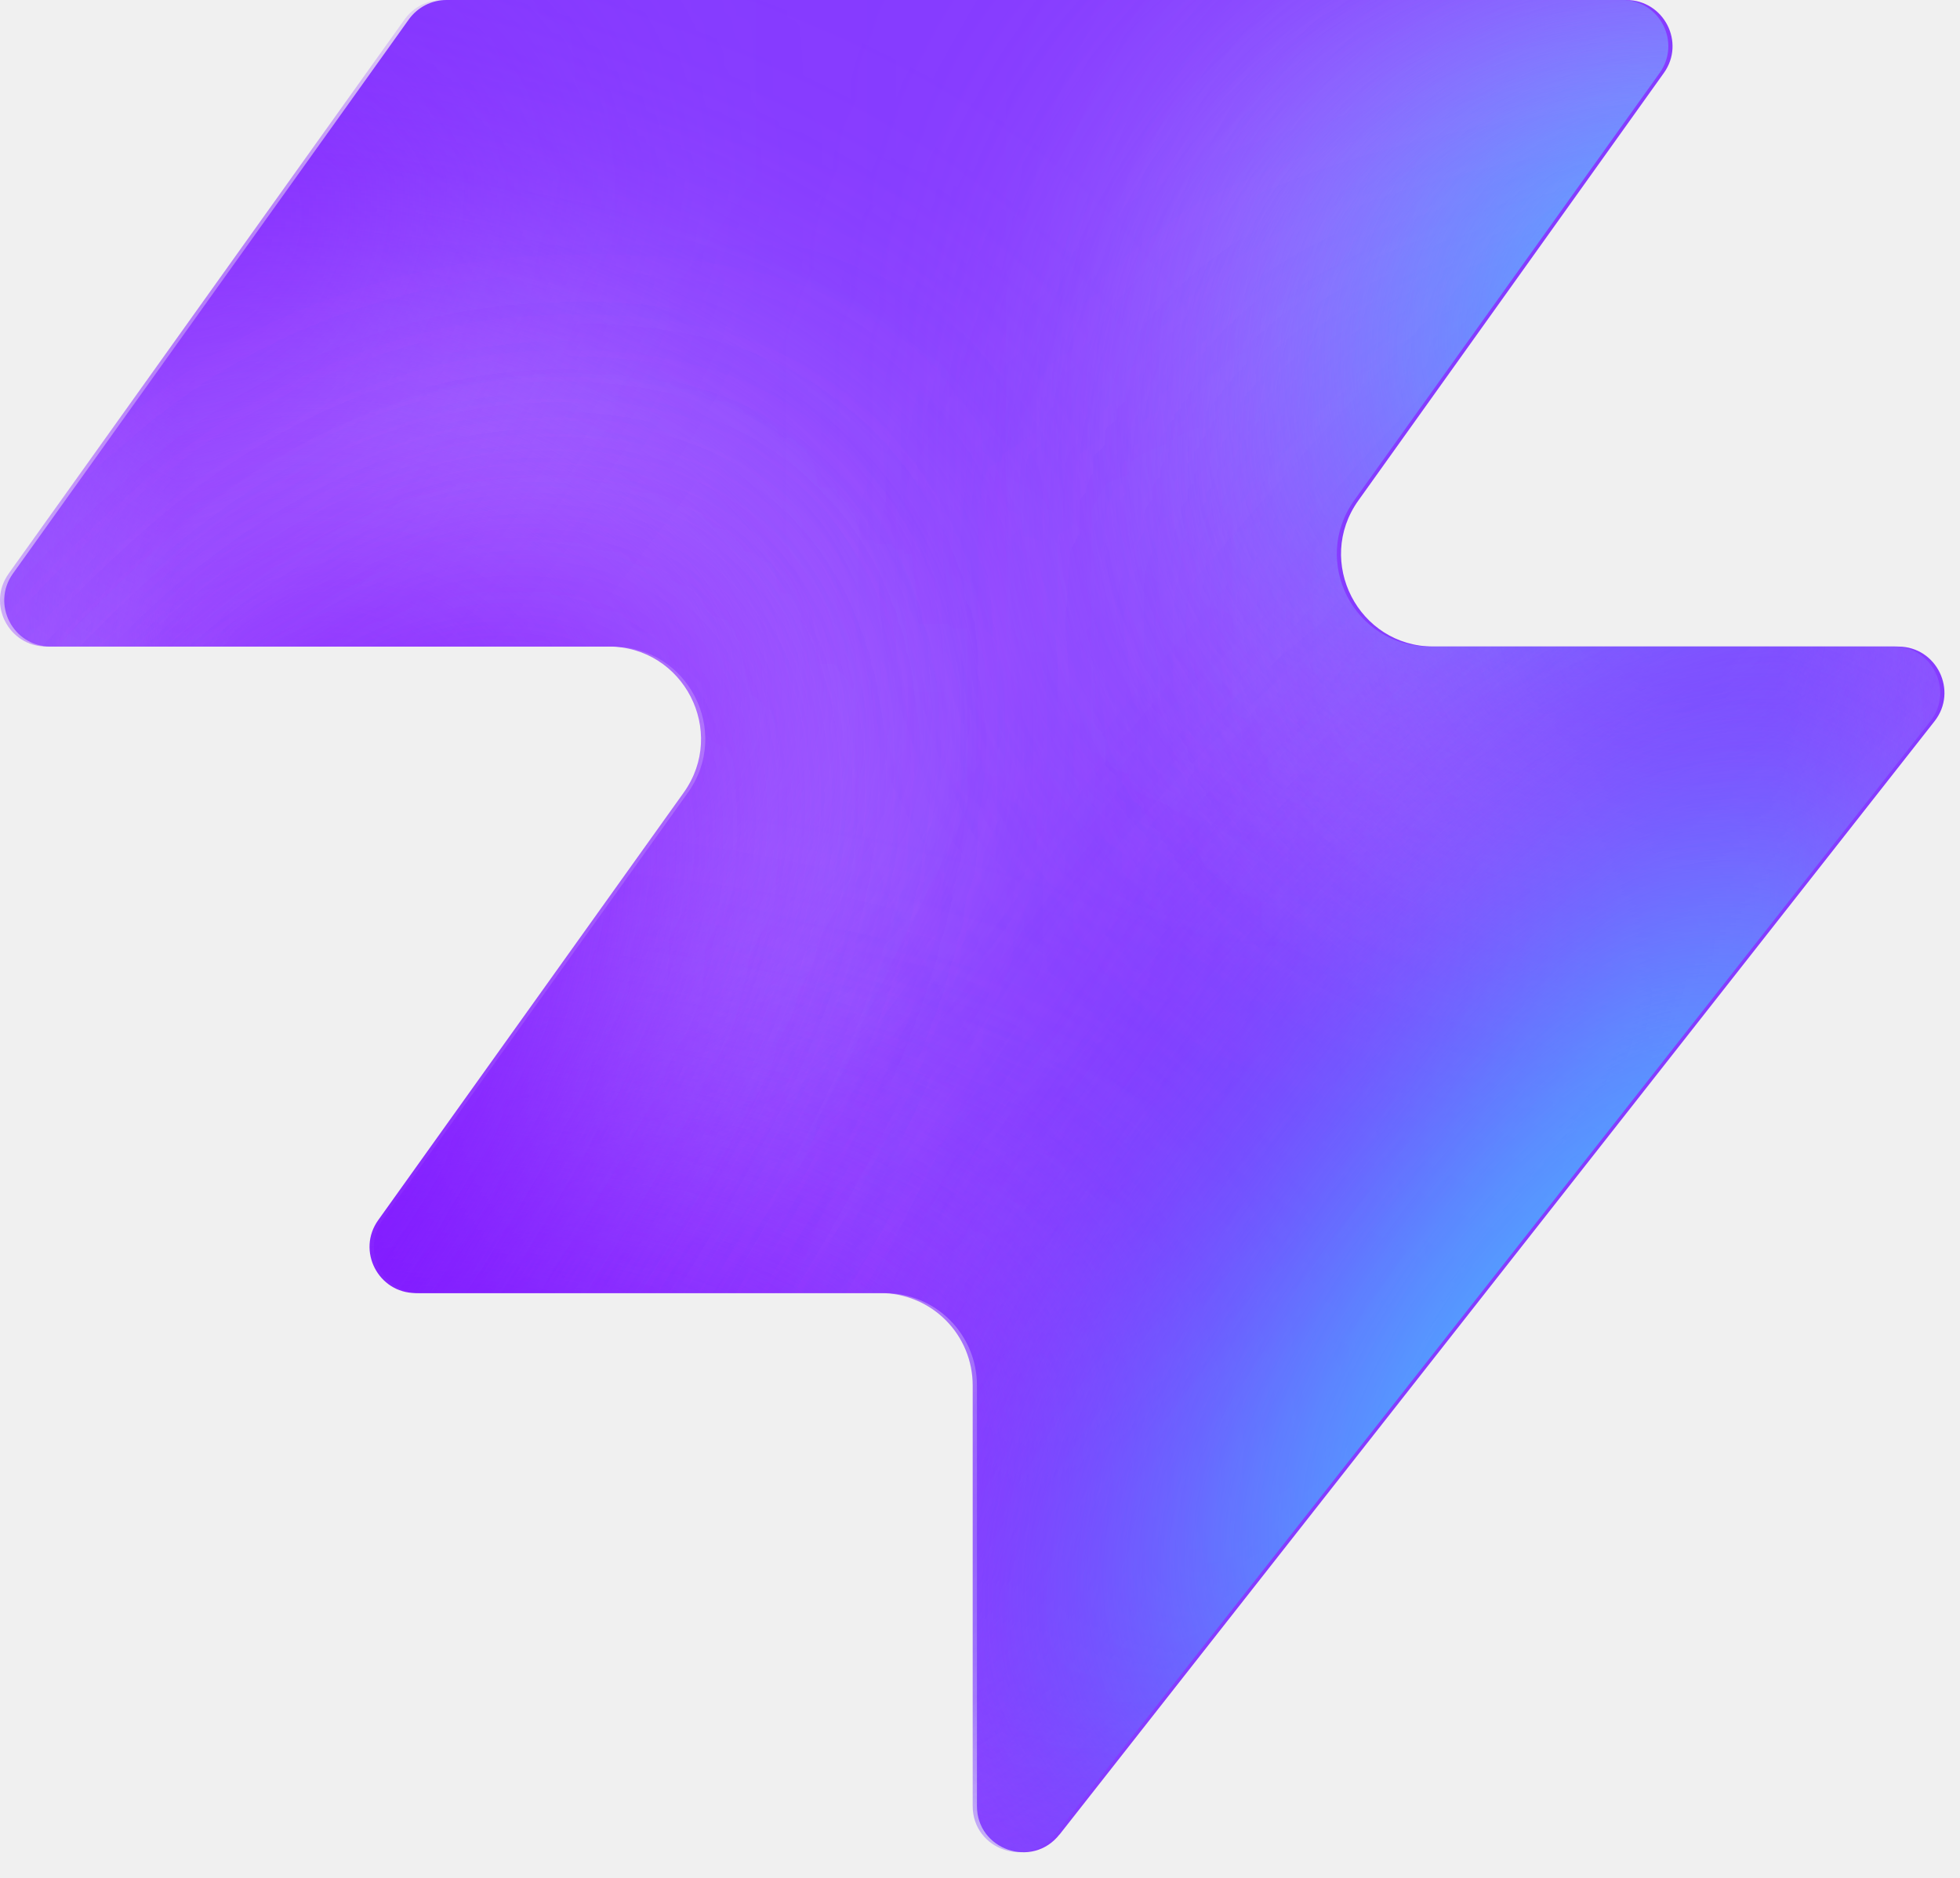
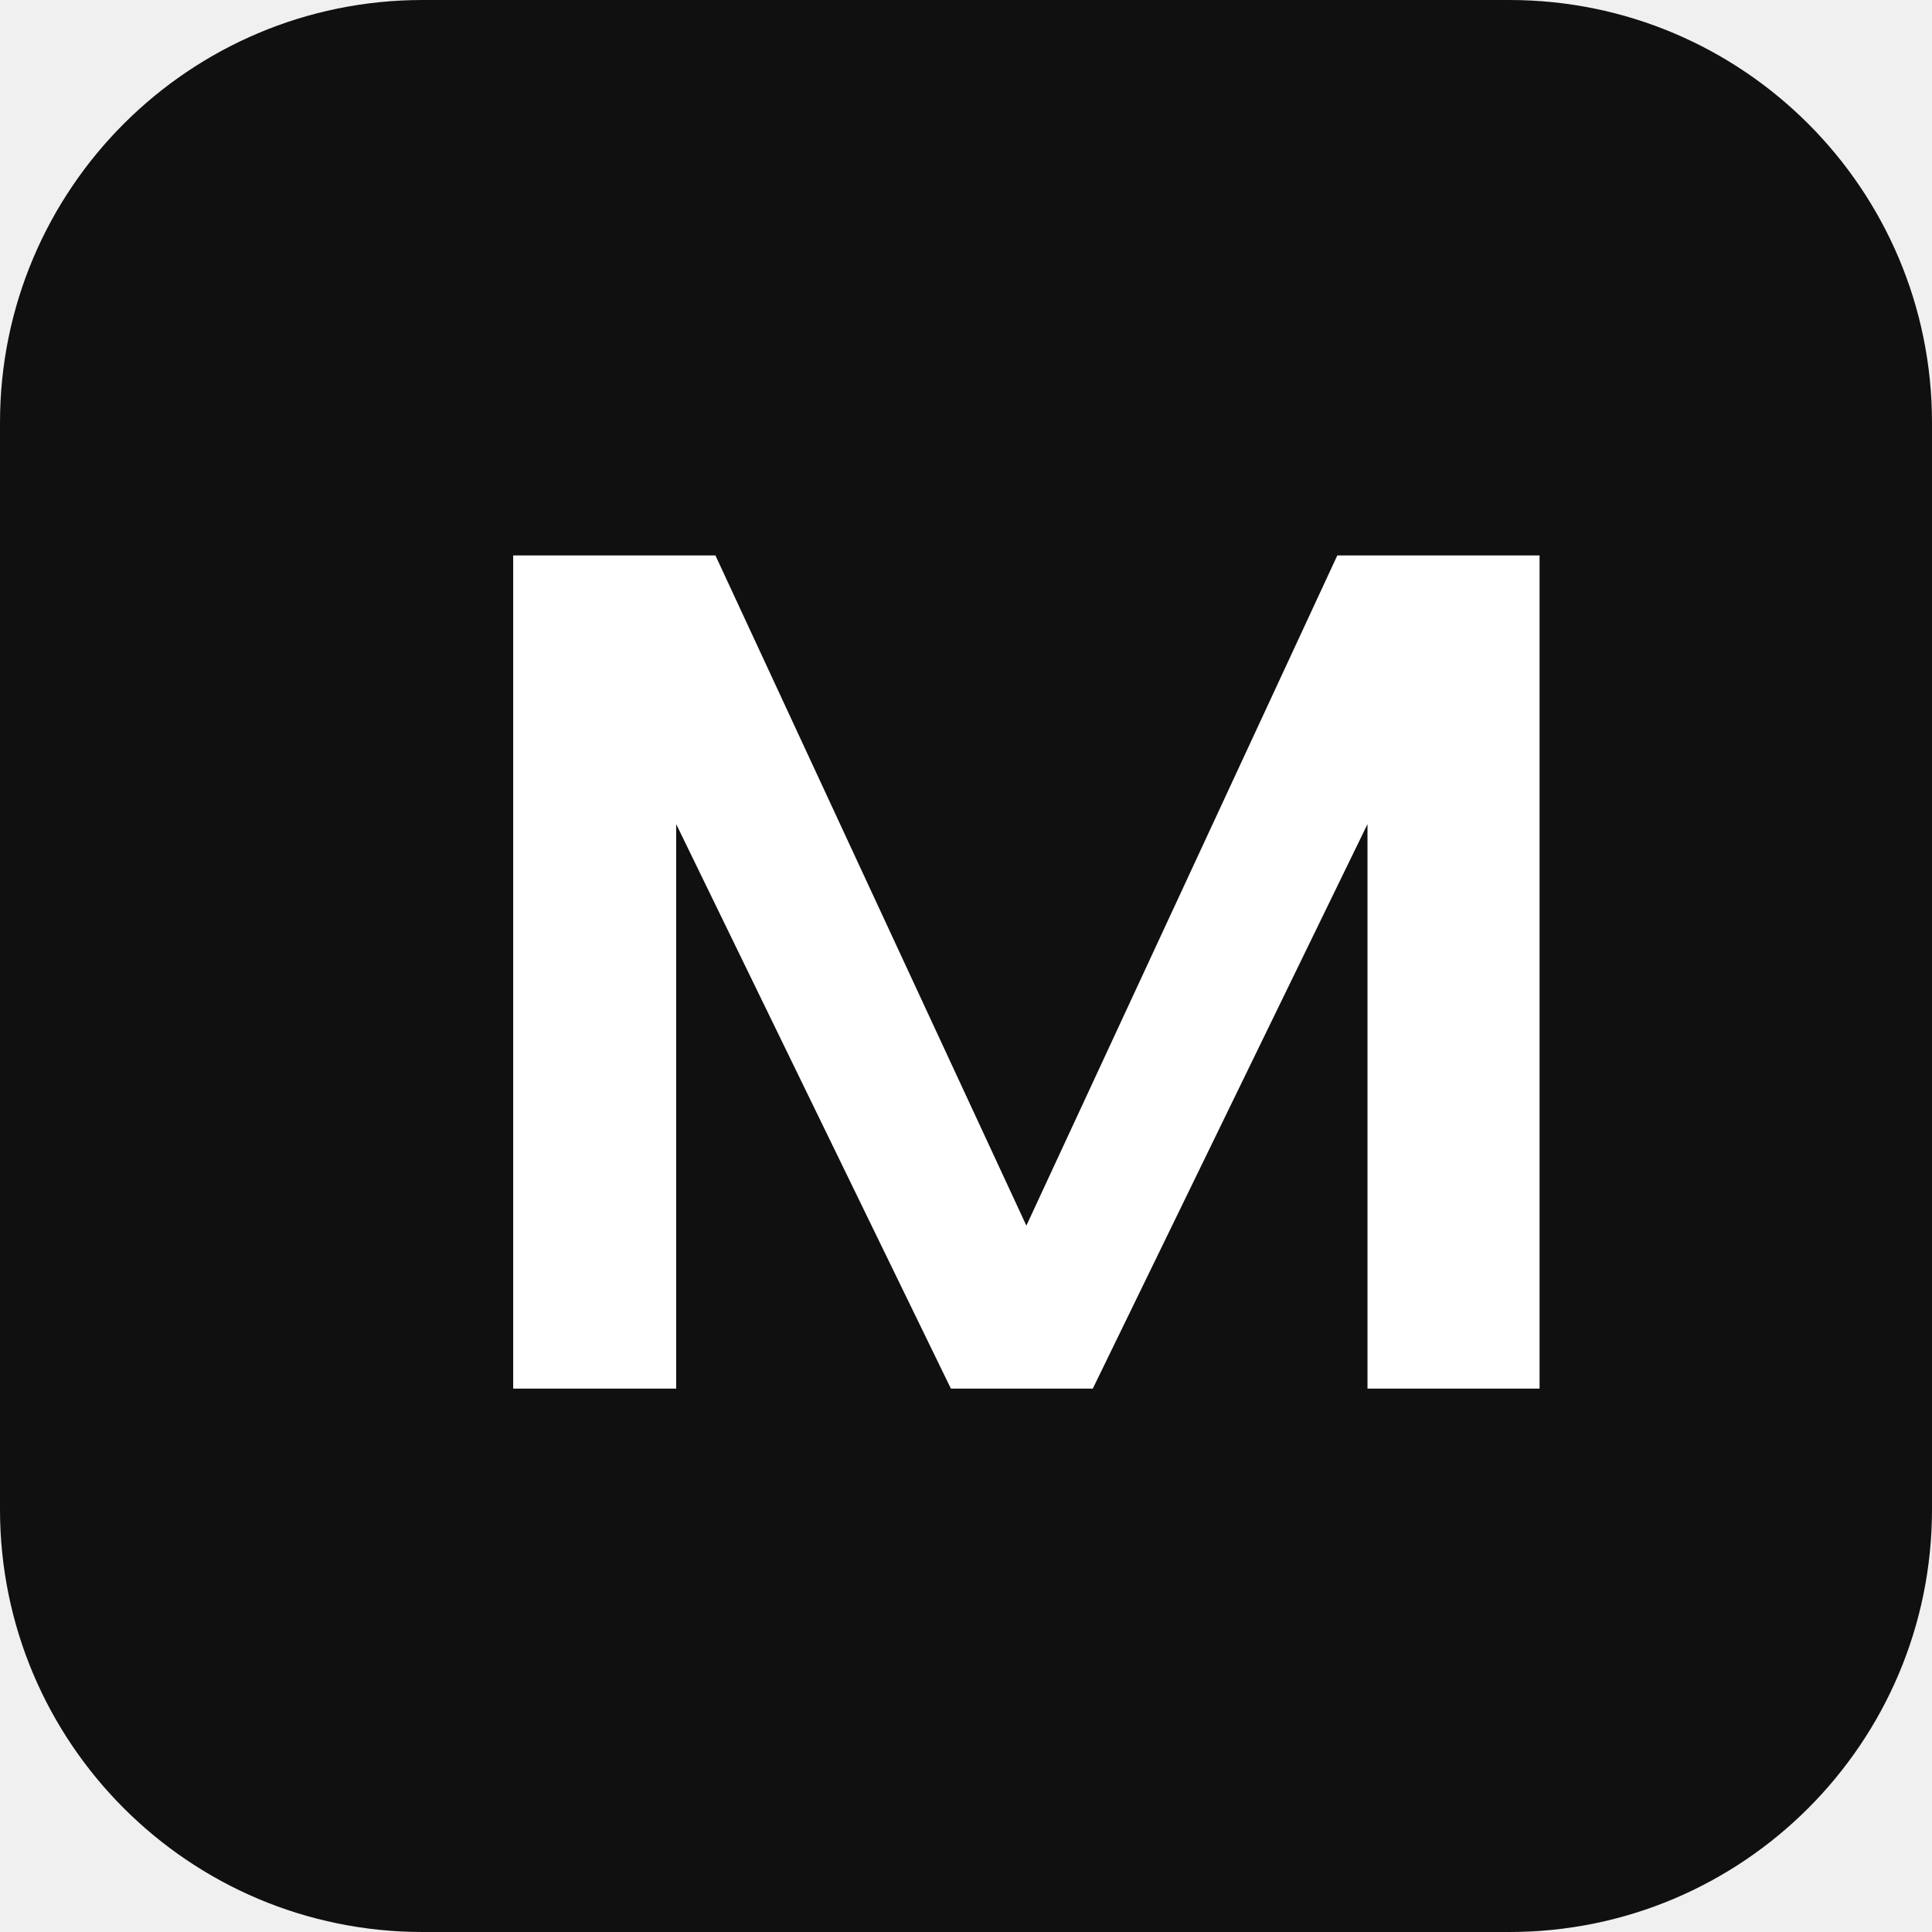
- <svg xmlns="http://www.w3.org/2000/svg" width="48" height="46" fill="none" viewBox="0 0 48 46">
-   <path fill="#863bff" d="M25.946 44.938c-.664.845-2.021.375-2.021-.698V33.937a2.26 2.26 0 0 0-2.262-2.262H10.287c-.92 0-1.456-1.04-.92-1.788l7.48-10.471c1.07-1.497 0-3.578-1.842-3.578H1.237c-.92 0-1.456-1.04-.92-1.788L10.013.474c.214-.297.556-.474.92-.474h28.894c.92 0 1.456 1.04.92 1.788l-7.48 10.471c-1.07 1.498 0 3.579 1.842 3.579h11.377c.943 0 1.473 1.088.89 1.83L25.947 44.94z" style="fill:#863bff;fill:color(display-p3 .525 .23 1);fill-opacity:1" />
-   <mask id="a" width="48" height="46" x="0" y="0" maskUnits="userSpaceOnUse" style="mask-type:alpha">
-     <path fill="#000" d="M25.842 44.938c-.664.844-2.021.375-2.021-.698V33.937a2.26 2.26 0 0 0-2.262-2.262H10.183c-.92 0-1.456-1.04-.92-1.788l7.48-10.471c1.07-1.498 0-3.579-1.842-3.579H1.133c-.92 0-1.456-1.04-.92-1.787L9.91.473c.214-.297.556-.474.92-.474h28.894c.92 0 1.456 1.04.92 1.788l-7.48 10.471c-1.07 1.498 0 3.578 1.842 3.578h11.377c.943 0 1.473 1.088.89 1.832L25.843 44.94z" style="fill:#000;fill-opacity:1" />
-   </mask>
-   <g mask="url(#a)">
-     <g filter="url(#b)">
-       <ellipse cx="5.508" cy="14.704" fill="#ede6ff" rx="5.508" ry="14.704" style="fill:#ede6ff;fill:color(display-p3 .927 .903 1);fill-opacity:1" transform="matrix(.00324 1 1 -.00324 -4.47 31.516)" />
-     </g>
-     <g filter="url(#c)">
-       <ellipse cx="10.399" cy="29.851" fill="#ede6ff" rx="10.399" ry="29.851" style="fill:#ede6ff;fill:color(display-p3 .927 .903 1);fill-opacity:1" transform="matrix(.00324 1 1 -.00324 -39.328 7.883)" />
-     </g>
-     <g filter="url(#d)">
-       <ellipse cx="5.508" cy="30.487" fill="#7e14ff" rx="5.508" ry="30.487" style="fill:#7e14ff;fill:color(display-p3 .492 .077 1);fill-opacity:1" transform="rotate(89.814 -25.913 -14.639)scale(1 -1)" />
-     </g>
-     <g filter="url(#e)">
-       <ellipse cx="5.508" cy="30.599" fill="#7e14ff" rx="5.508" ry="30.599" style="fill:#7e14ff;fill:color(display-p3 .492 .077 1);fill-opacity:1" transform="rotate(89.814 -32.644 -3.334)scale(1 -1)" />
-     </g>
-     <g filter="url(#f)">
-       <ellipse cx="5.508" cy="30.599" fill="#7e14ff" rx="5.508" ry="30.599" style="fill:#7e14ff;fill:color(display-p3 .492 .077 1);fill-opacity:1" transform="matrix(.00324 1 1 -.00324 -34.34 30.47)" />
-     </g>
-     <g filter="url(#g)">
-       <ellipse cx="14.072" cy="22.078" fill="#ede6ff" rx="14.072" ry="22.078" style="fill:#ede6ff;fill:color(display-p3 .927 .903 1);fill-opacity:1" transform="rotate(93.35 24.506 48.493)scale(-1 1)" />
-     </g>
-     <g filter="url(#h)">
-       <ellipse cx="3.47" cy="21.501" fill="#7e14ff" rx="3.47" ry="21.501" style="fill:#7e14ff;fill:color(display-p3 .492 .077 1);fill-opacity:1" transform="rotate(89.009 28.708 47.59)scale(-1 1)" />
-     </g>
-     <g filter="url(#i)">
-       <ellipse cx="3.47" cy="21.501" fill="#7e14ff" rx="3.47" ry="21.501" style="fill:#7e14ff;fill:color(display-p3 .492 .077 1);fill-opacity:1" transform="rotate(89.009 28.708 47.59)scale(-1 1)" />
-     </g>
-     <g filter="url(#j)">
-       <ellipse cx=".387" cy="8.972" fill="#7e14ff" rx="4.407" ry="29.108" style="fill:#7e14ff;fill:color(display-p3 .492 .077 1);fill-opacity:1" transform="rotate(39.51 .387 8.972)" />
-     </g>
-     <g filter="url(#k)">
-       <ellipse cx="47.523" cy="-6.092" fill="#7e14ff" rx="4.407" ry="29.108" style="fill:#7e14ff;fill:color(display-p3 .492 .077 1);fill-opacity:1" transform="rotate(37.892 47.523 -6.092)" />
-     </g>
-     <g filter="url(#l)">
-       <ellipse cx="41.412" cy="6.333" fill="#47bfff" rx="5.971" ry="9.665" style="fill:#47bfff;fill:color(display-p3 .28 .748 1);fill-opacity:1" transform="rotate(37.892 41.412 6.333)" />
-     </g>
-     <g filter="url(#m)">
-       <ellipse cx="-1.879" cy="38.332" fill="#7e14ff" rx="4.407" ry="29.108" style="fill:#7e14ff;fill:color(display-p3 .492 .077 1);fill-opacity:1" transform="rotate(37.892 -1.88 38.332)" />
-     </g>
-     <g filter="url(#n)">
-       <ellipse cx="-1.879" cy="38.332" fill="#7e14ff" rx="4.407" ry="29.108" style="fill:#7e14ff;fill:color(display-p3 .492 .077 1);fill-opacity:1" transform="rotate(37.892 -1.88 38.332)" />
-     </g>
-     <g filter="url(#o)">
-       <ellipse cx="35.651" cy="29.907" fill="#7e14ff" rx="4.407" ry="29.108" style="fill:#7e14ff;fill:color(display-p3 .492 .077 1);fill-opacity:1" transform="rotate(37.892 35.651 29.907)" />
-     </g>
-     <g filter="url(#p)">
-       <ellipse cx="38.418" cy="32.4" fill="#47bfff" rx="5.971" ry="15.297" style="fill:#47bfff;fill:color(display-p3 .28 .748 1);fill-opacity:1" transform="rotate(37.892 38.418 32.4)" />
-     </g>
-   </g>
-   <defs>
-     <filter id="b" width="60.045" height="41.654" x="-19.77" y="16.149" color-interpolation-filters="sRGB" filterUnits="userSpaceOnUse">
-       <feFlood flood-opacity="0" result="BackgroundImageFix" />
-       <feBlend in="SourceGraphic" in2="BackgroundImageFix" result="shape" />
-       <feGaussianBlur result="effect1_foregroundBlur_2002_17158" stdDeviation="7.659" />
-     </filter>
-     <filter id="c" width="90.34" height="51.437" x="-54.613" y="-7.533" color-interpolation-filters="sRGB" filterUnits="userSpaceOnUse">
-       <feFlood flood-opacity="0" result="BackgroundImageFix" />
-       <feBlend in="SourceGraphic" in2="BackgroundImageFix" result="shape" />
-       <feGaussianBlur result="effect1_foregroundBlur_2002_17158" stdDeviation="7.659" />
-     </filter>
-     <filter id="d" width="79.355" height="29.4" x="-49.64" y="2.03" color-interpolation-filters="sRGB" filterUnits="userSpaceOnUse">
-       <feFlood flood-opacity="0" result="BackgroundImageFix" />
-       <feBlend in="SourceGraphic" in2="BackgroundImageFix" result="shape" />
-       <feGaussianBlur result="effect1_foregroundBlur_2002_17158" stdDeviation="4.596" />
-     </filter>
-     <filter id="e" width="79.579" height="29.4" x="-45.045" y="20.029" color-interpolation-filters="sRGB" filterUnits="userSpaceOnUse">
-       <feFlood flood-opacity="0" result="BackgroundImageFix" />
-       <feBlend in="SourceGraphic" in2="BackgroundImageFix" result="shape" />
-       <feGaussianBlur result="effect1_foregroundBlur_2002_17158" stdDeviation="4.596" />
-     </filter>
-     <filter id="f" width="79.579" height="29.4" x="-43.513" y="21.178" color-interpolation-filters="sRGB" filterUnits="userSpaceOnUse">
-       <feFlood flood-opacity="0" result="BackgroundImageFix" />
-       <feBlend in="SourceGraphic" in2="BackgroundImageFix" result="shape" />
-       <feGaussianBlur result="effect1_foregroundBlur_2002_17158" stdDeviation="4.596" />
-     </filter>
-     <filter id="g" width="74.749" height="58.852" x="15.756" y="-17.901" color-interpolation-filters="sRGB" filterUnits="userSpaceOnUse">
-       <feFlood flood-opacity="0" result="BackgroundImageFix" />
-       <feBlend in="SourceGraphic" in2="BackgroundImageFix" result="shape" />
-       <feGaussianBlur result="effect1_foregroundBlur_2002_17158" stdDeviation="7.659" />
-     </filter>
-     <filter id="h" width="61.377" height="25.362" x="23.548" y="2.284" color-interpolation-filters="sRGB" filterUnits="userSpaceOnUse">
-       <feFlood flood-opacity="0" result="BackgroundImageFix" />
-       <feBlend in="SourceGraphic" in2="BackgroundImageFix" result="shape" />
-       <feGaussianBlur result="effect1_foregroundBlur_2002_17158" stdDeviation="4.596" />
-     </filter>
-     <filter id="i" width="61.377" height="25.362" x="23.548" y="2.284" color-interpolation-filters="sRGB" filterUnits="userSpaceOnUse">
-       <feFlood flood-opacity="0" result="BackgroundImageFix" />
-       <feBlend in="SourceGraphic" in2="BackgroundImageFix" result="shape" />
-       <feGaussianBlur result="effect1_foregroundBlur_2002_17158" stdDeviation="4.596" />
-     </filter>
-     <filter id="j" width="56.045" height="63.649" x="-27.636" y="-22.853" color-interpolation-filters="sRGB" filterUnits="userSpaceOnUse">
-       <feFlood flood-opacity="0" result="BackgroundImageFix" />
-       <feBlend in="SourceGraphic" in2="BackgroundImageFix" result="shape" />
-       <feGaussianBlur result="effect1_foregroundBlur_2002_17158" stdDeviation="4.596" />
-     </filter>
-     <filter id="k" width="54.814" height="64.646" x="20.116" y="-38.415" color-interpolation-filters="sRGB" filterUnits="userSpaceOnUse">
-       <feFlood flood-opacity="0" result="BackgroundImageFix" />
-       <feBlend in="SourceGraphic" in2="BackgroundImageFix" result="shape" />
-       <feGaussianBlur result="effect1_foregroundBlur_2002_17158" stdDeviation="4.596" />
-     </filter>
-     <filter id="l" width="33.541" height="35.313" x="24.641" y="-11.323" color-interpolation-filters="sRGB" filterUnits="userSpaceOnUse">
-       <feFlood flood-opacity="0" result="BackgroundImageFix" />
-       <feBlend in="SourceGraphic" in2="BackgroundImageFix" result="shape" />
-       <feGaussianBlur result="effect1_foregroundBlur_2002_17158" stdDeviation="4.596" />
-     </filter>
-     <filter id="m" width="54.814" height="64.646" x="-29.286" y="6.009" color-interpolation-filters="sRGB" filterUnits="userSpaceOnUse">
-       <feFlood flood-opacity="0" result="BackgroundImageFix" />
-       <feBlend in="SourceGraphic" in2="BackgroundImageFix" result="shape" />
-       <feGaussianBlur result="effect1_foregroundBlur_2002_17158" stdDeviation="4.596" />
-     </filter>
-     <filter id="n" width="54.814" height="64.646" x="-29.286" y="6.009" color-interpolation-filters="sRGB" filterUnits="userSpaceOnUse">
-       <feFlood flood-opacity="0" result="BackgroundImageFix" />
-       <feBlend in="SourceGraphic" in2="BackgroundImageFix" result="shape" />
-       <feGaussianBlur result="effect1_foregroundBlur_2002_17158" stdDeviation="4.596" />
-     </filter>
-     <filter id="o" width="54.814" height="64.646" x="8.244" y="-2.416" color-interpolation-filters="sRGB" filterUnits="userSpaceOnUse">
-       <feFlood flood-opacity="0" result="BackgroundImageFix" />
-       <feBlend in="SourceGraphic" in2="BackgroundImageFix" result="shape" />
-       <feGaussianBlur result="effect1_foregroundBlur_2002_17158" stdDeviation="4.596" />
-     </filter>
-     <filter id="p" width="39.409" height="43.623" x="18.713" y="10.588" color-interpolation-filters="sRGB" filterUnits="userSpaceOnUse">
-       <feFlood flood-opacity="0" result="BackgroundImageFix" />
-       <feBlend in="SourceGraphic" in2="BackgroundImageFix" result="shape" />
-       <feGaussianBlur result="effect1_foregroundBlur_2002_17158" stdDeviation="4.596" />
-     </filter>
-   </defs>
+ <svg xmlns="http://www.w3.org/2000/svg" viewBox="0 0 32 32" fill="none" role="img" aria-label="Adarsha Sapkota">
+   <rect width="32" height="32" rx="7" fill="#101010" />
+   <path fill="#ffffff" fill-rule="evenodd" d="M8.5 23V9.2h3.35l5.15 11.1L22.15 9.2H25.5V23h-2.85v-9.35l-4.55 9.35h-2.35l-4.55-9.35V23H8.5z" clip-rule="evenodd" />
</svg>
